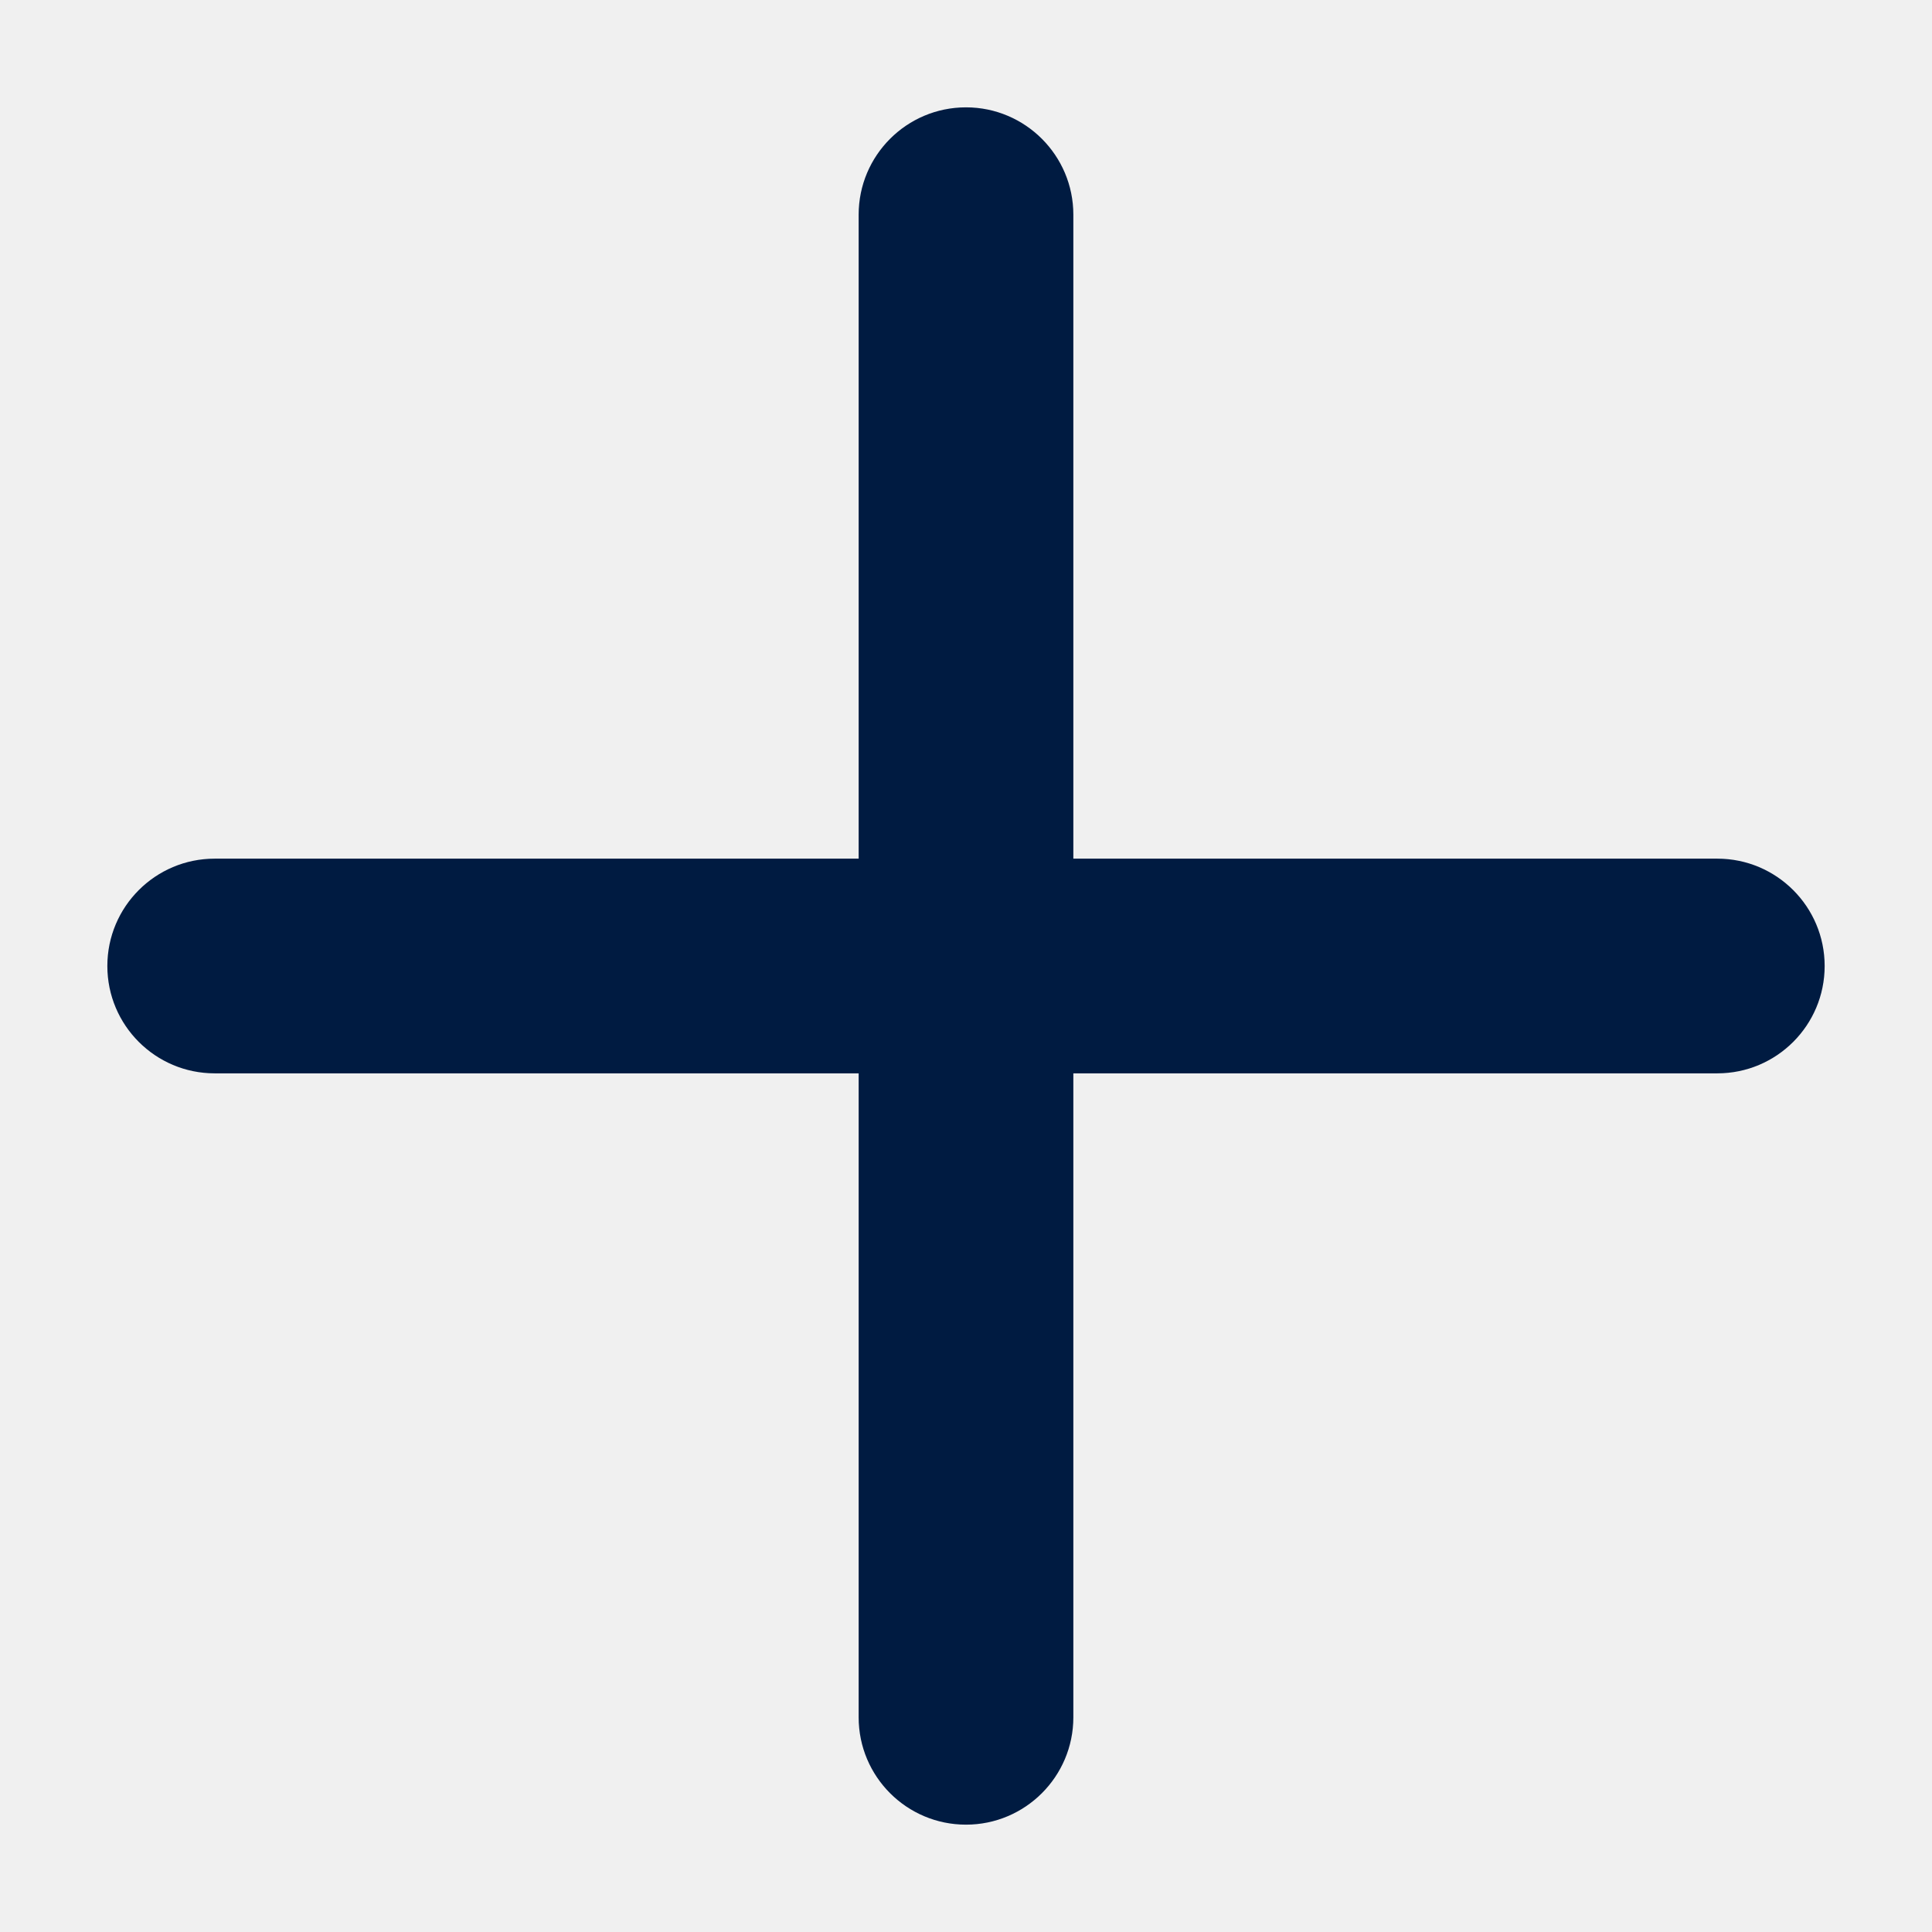
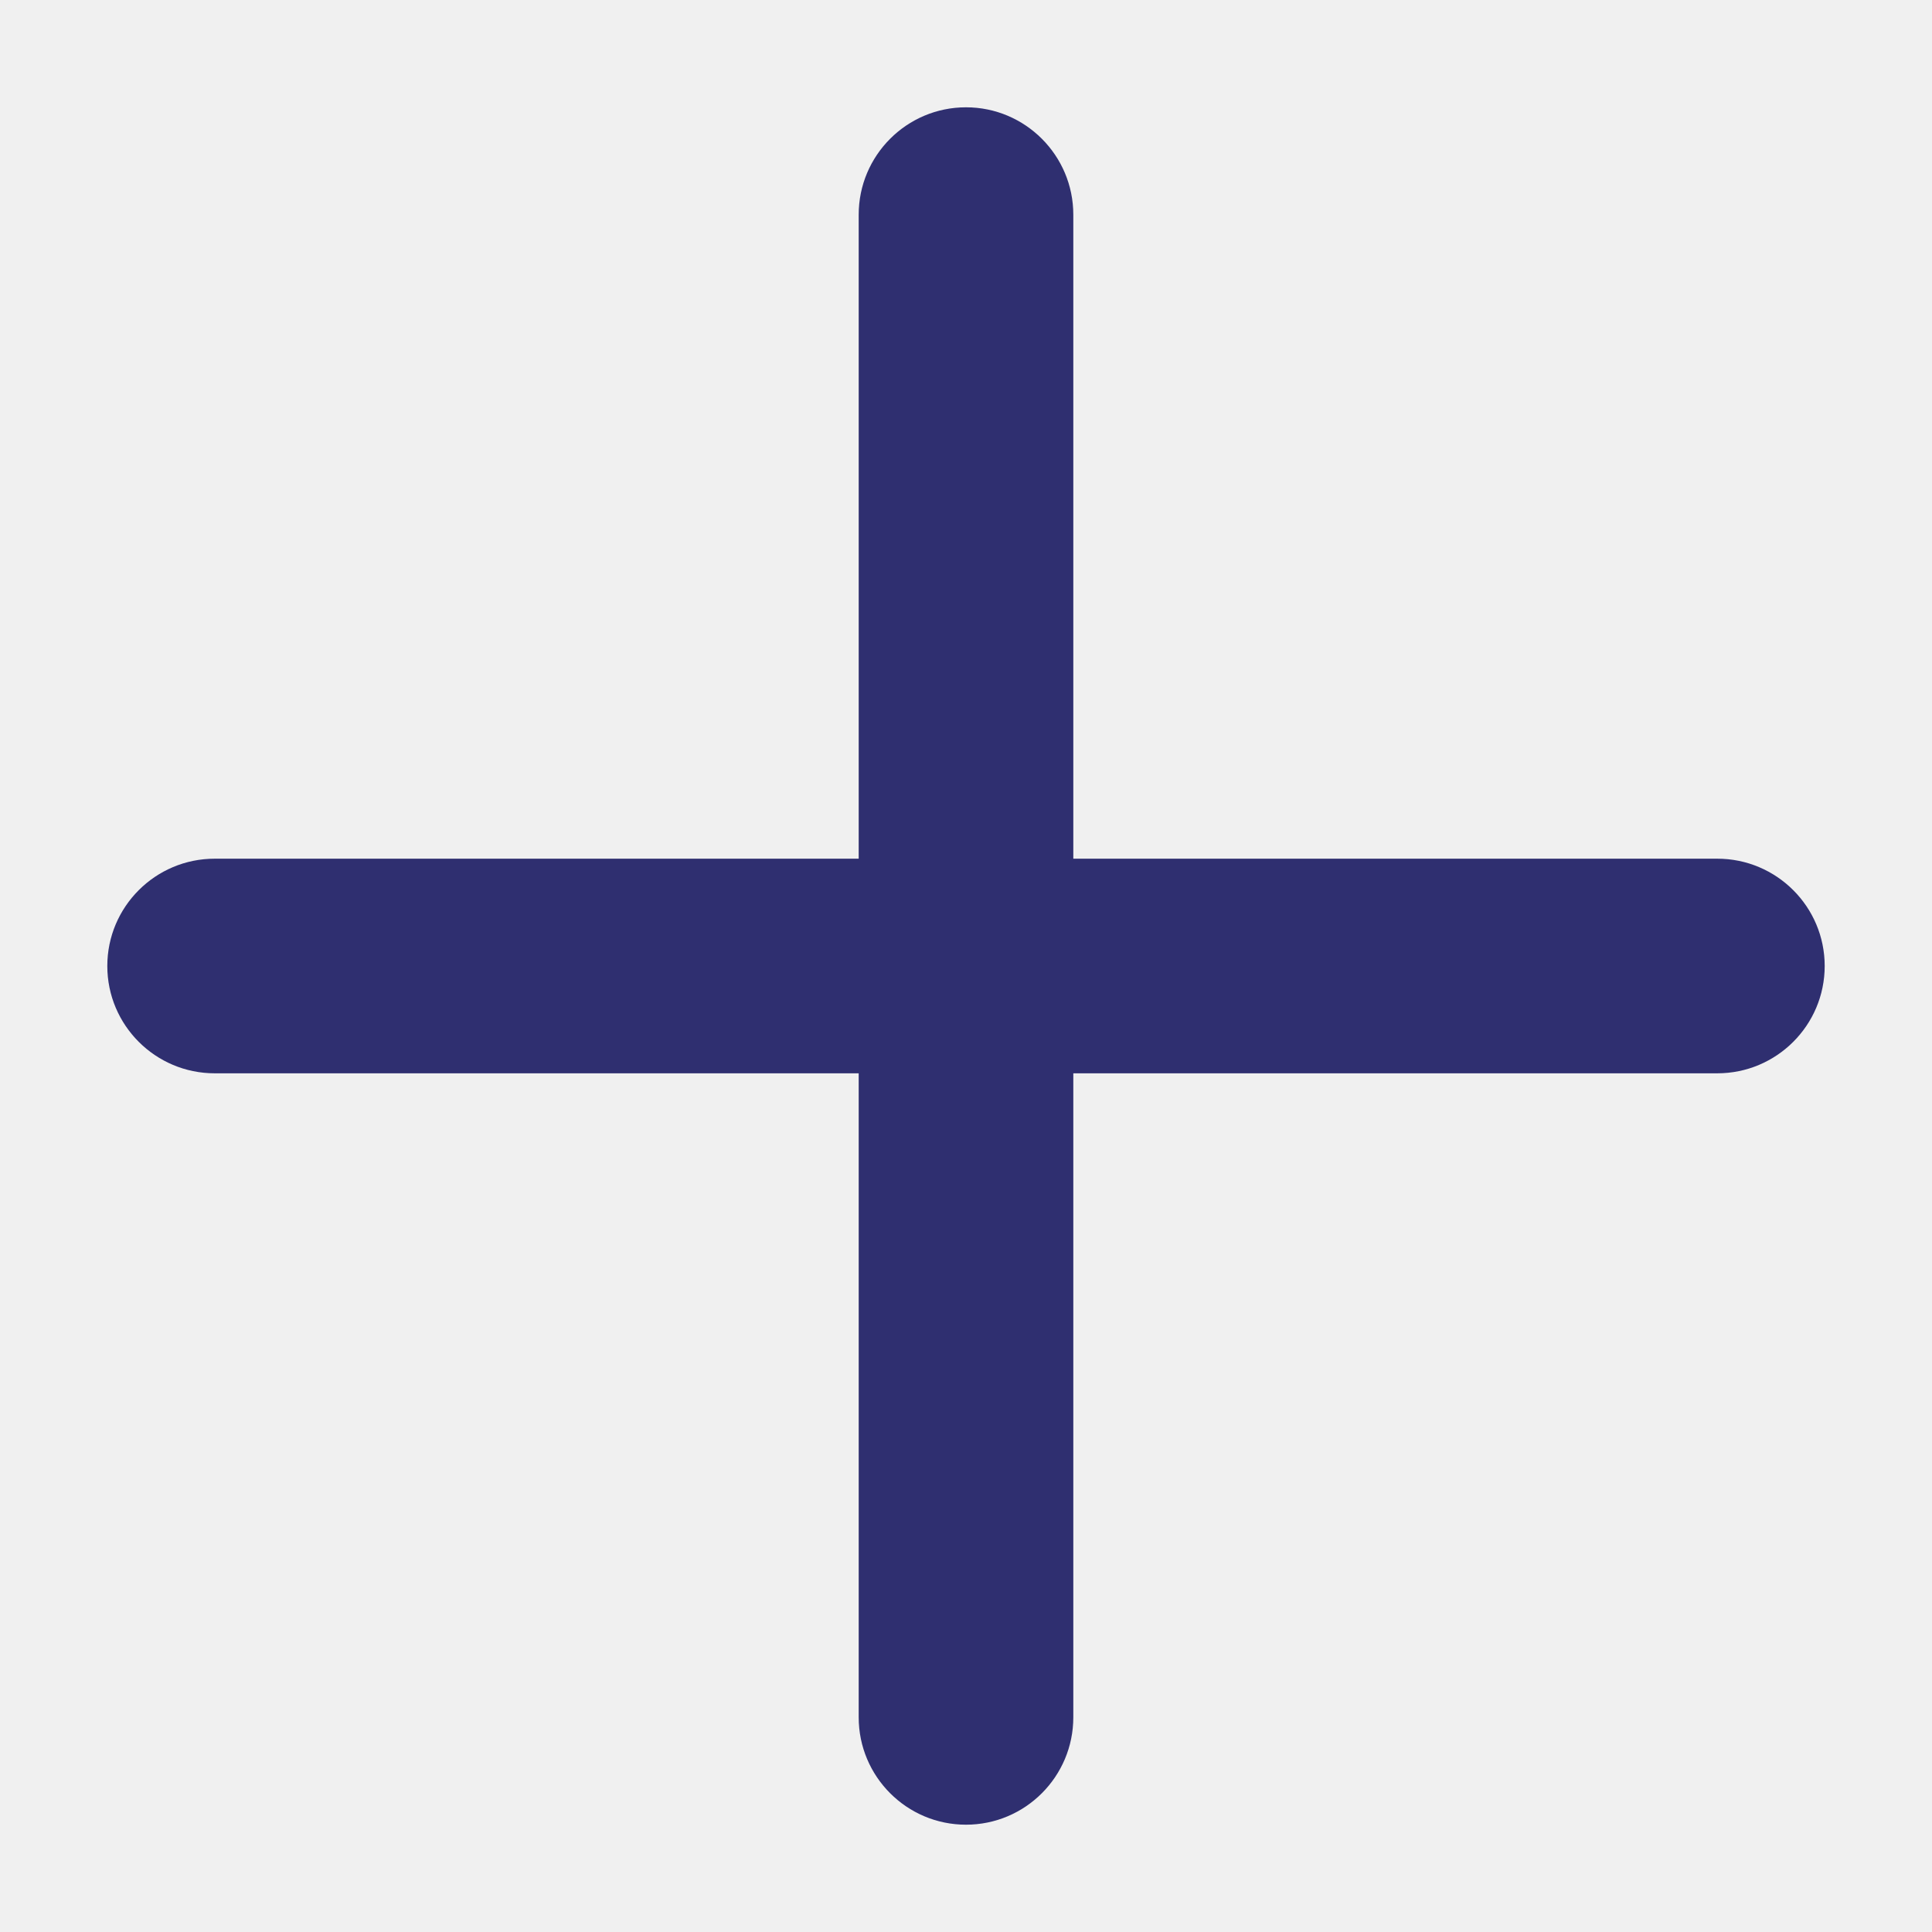
- <svg xmlns="http://www.w3.org/2000/svg" width="16" height="16" viewBox="0 0 16 16" fill="none">
-   <g clip-path="url(#clip0_3592_6338)">
-     <path d="M14.222 7.111H8.889V1.778C8.889 1.287 8.49 0.889 8 0.889C7.509 0.889 7.111 1.287 7.111 1.778V7.111H1.778C1.287 7.111 0.889 7.509 0.889 8C0.889 8.491 1.287 8.889 1.778 8.889H7.111V14.222C7.111 14.713 7.509 15.111 8 15.111C8.49 15.111 8.889 14.713 8.889 14.222V8.889H14.222C14.713 8.889 15.111 8.491 15.111 8C15.111 7.509 14.713 7.111 14.222 7.111Z" fill="#001B41" />
-   </g>
-   <defs>
-     <clipPath id="clip0_3592_6338">
-       <rect width="16" height="16" fill="white" />
-     </clipPath>
-   </defs>
+ <svg xmlns="http://www.w3.org/2000/svg" width="24" height="24" viewBox="0 0 24 24" fill="none">
+   <path d="M21.333 10.667H13.333V2.667C13.333 1.931 12.736 1.333 12 1.333C11.264 1.333 10.667 1.931 10.667 2.667V10.667H2.667C1.931 10.667 1.333 11.264 1.333 12C1.333 12.736 1.931 13.333 2.667 13.333H10.667V21.333C10.667 22.069 11.264 22.667 12 22.667C12.736 22.667 13.333 22.069 13.333 21.333V13.333H21.333C22.069 13.333 22.667 12.736 22.667 12C22.667 11.264 22.069 10.667 21.333 10.667Z" fill="#2F2F70" />
</svg>
